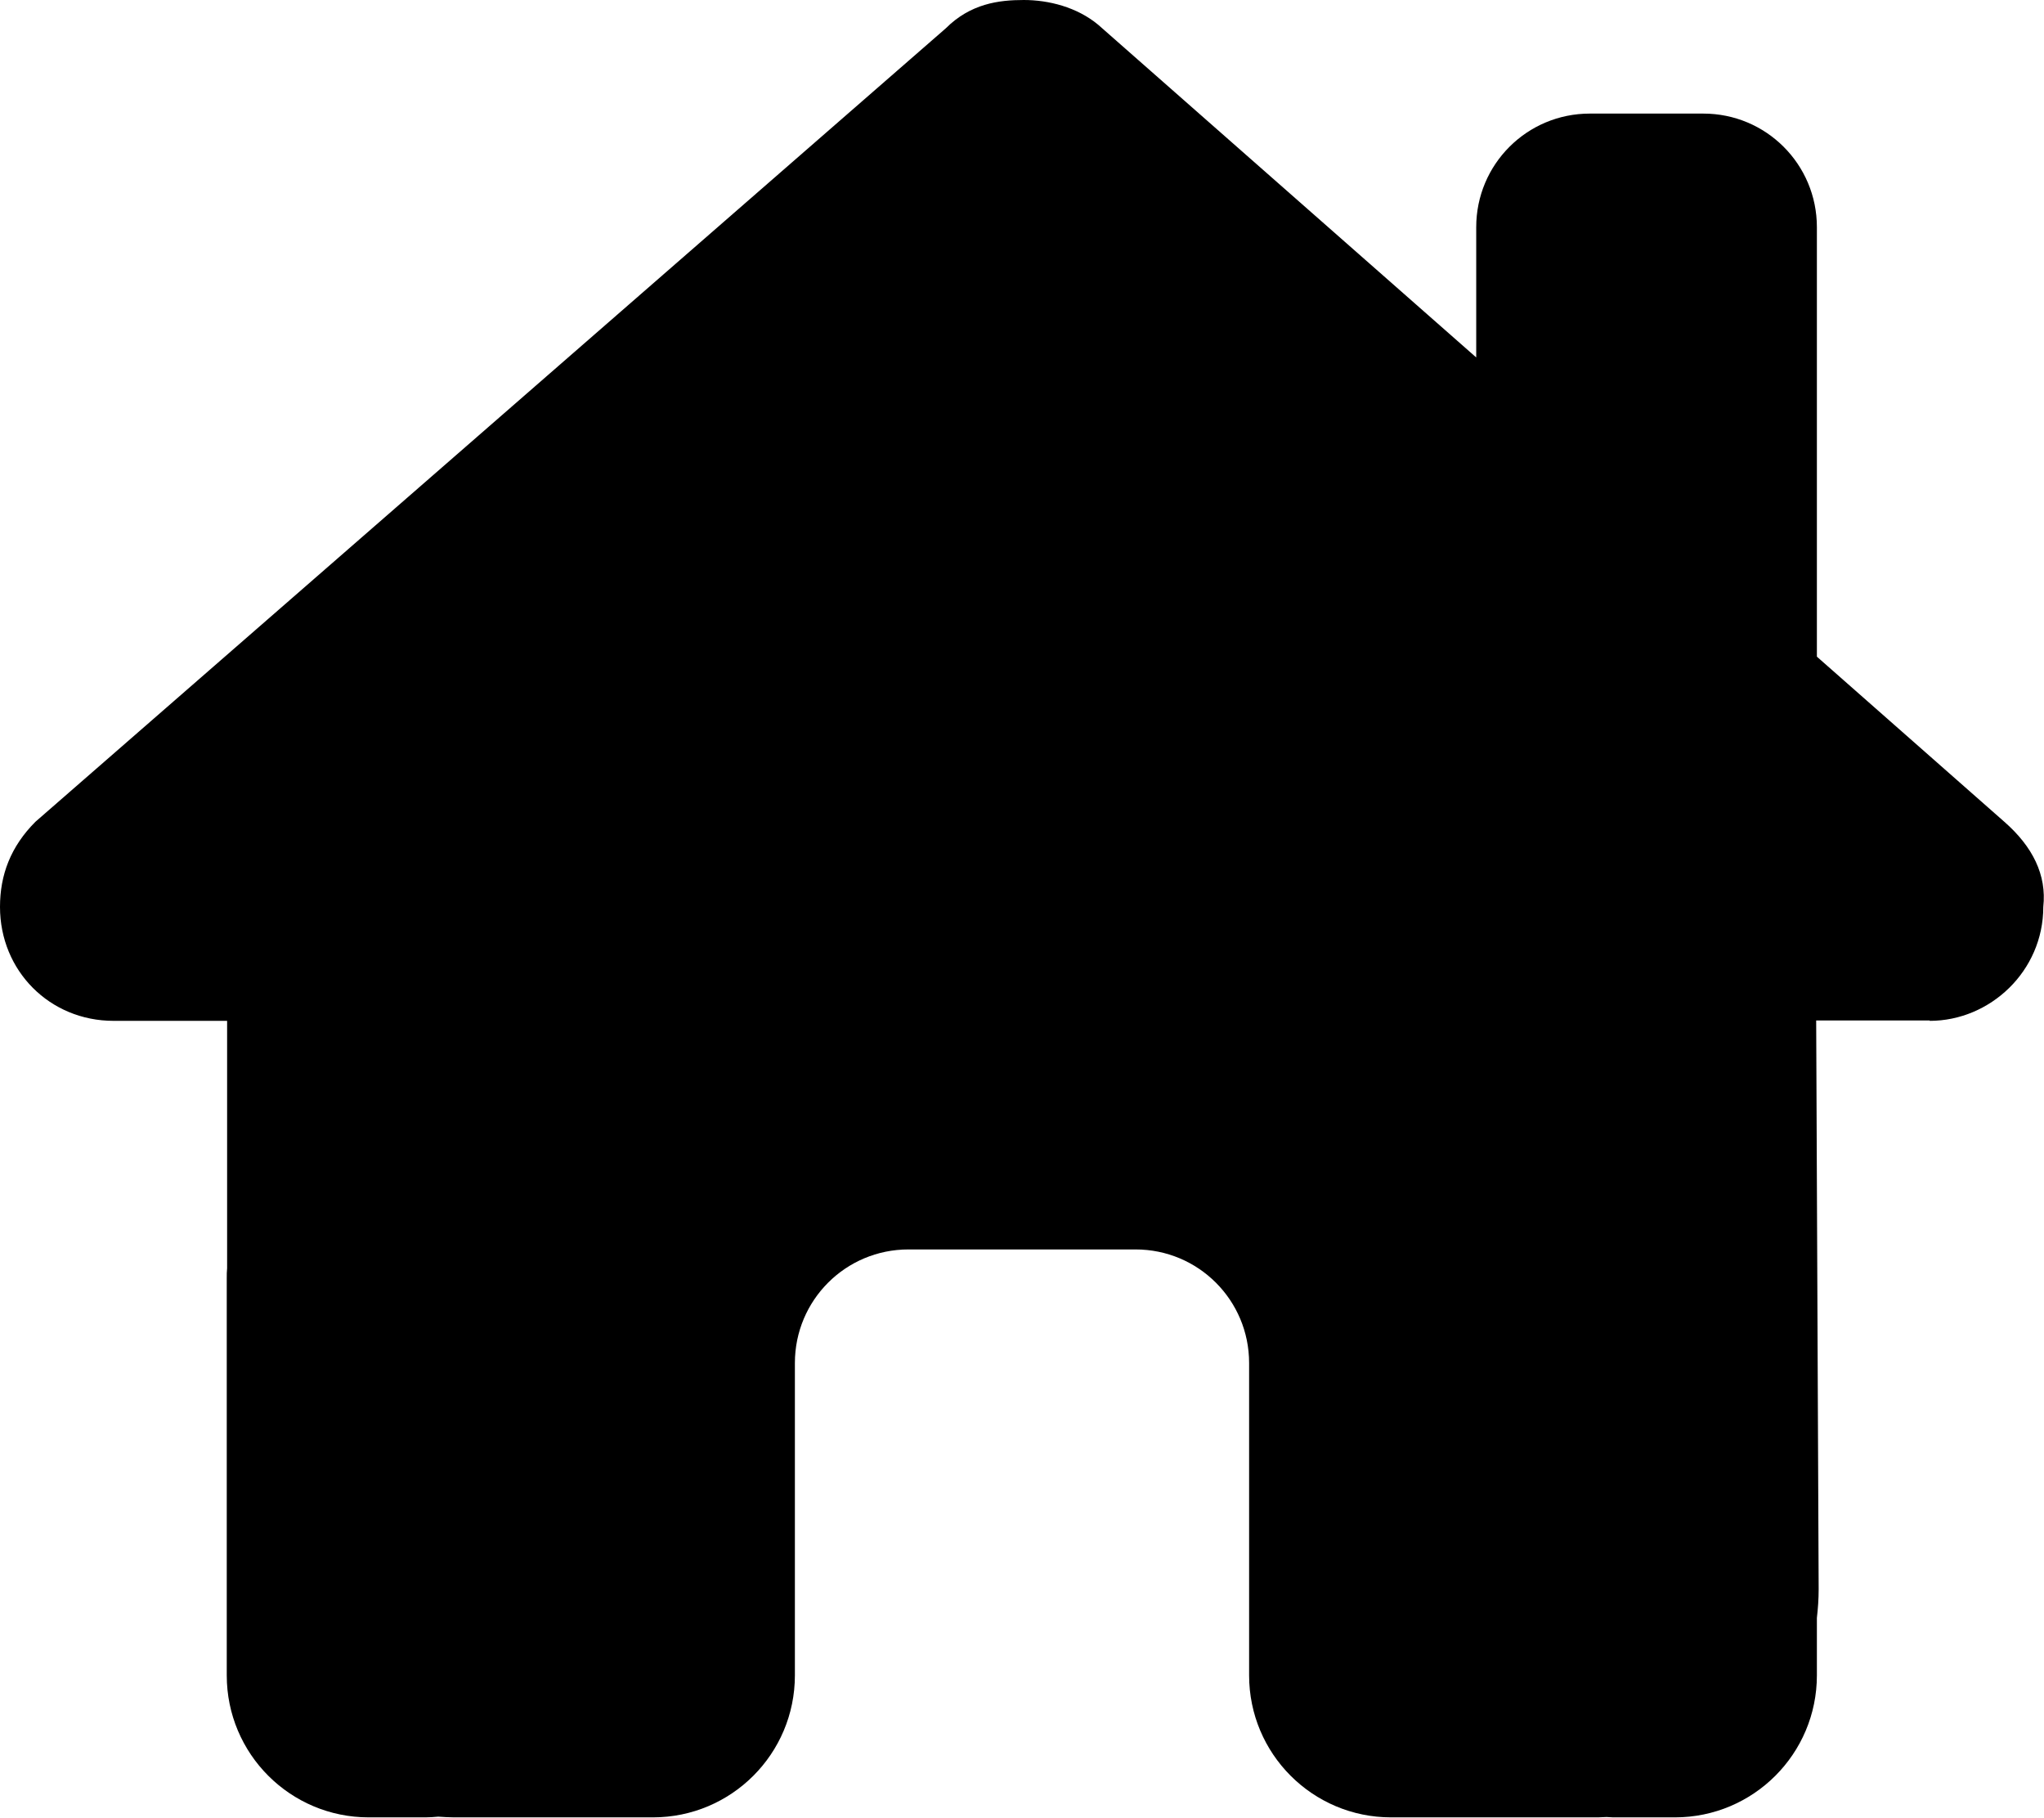
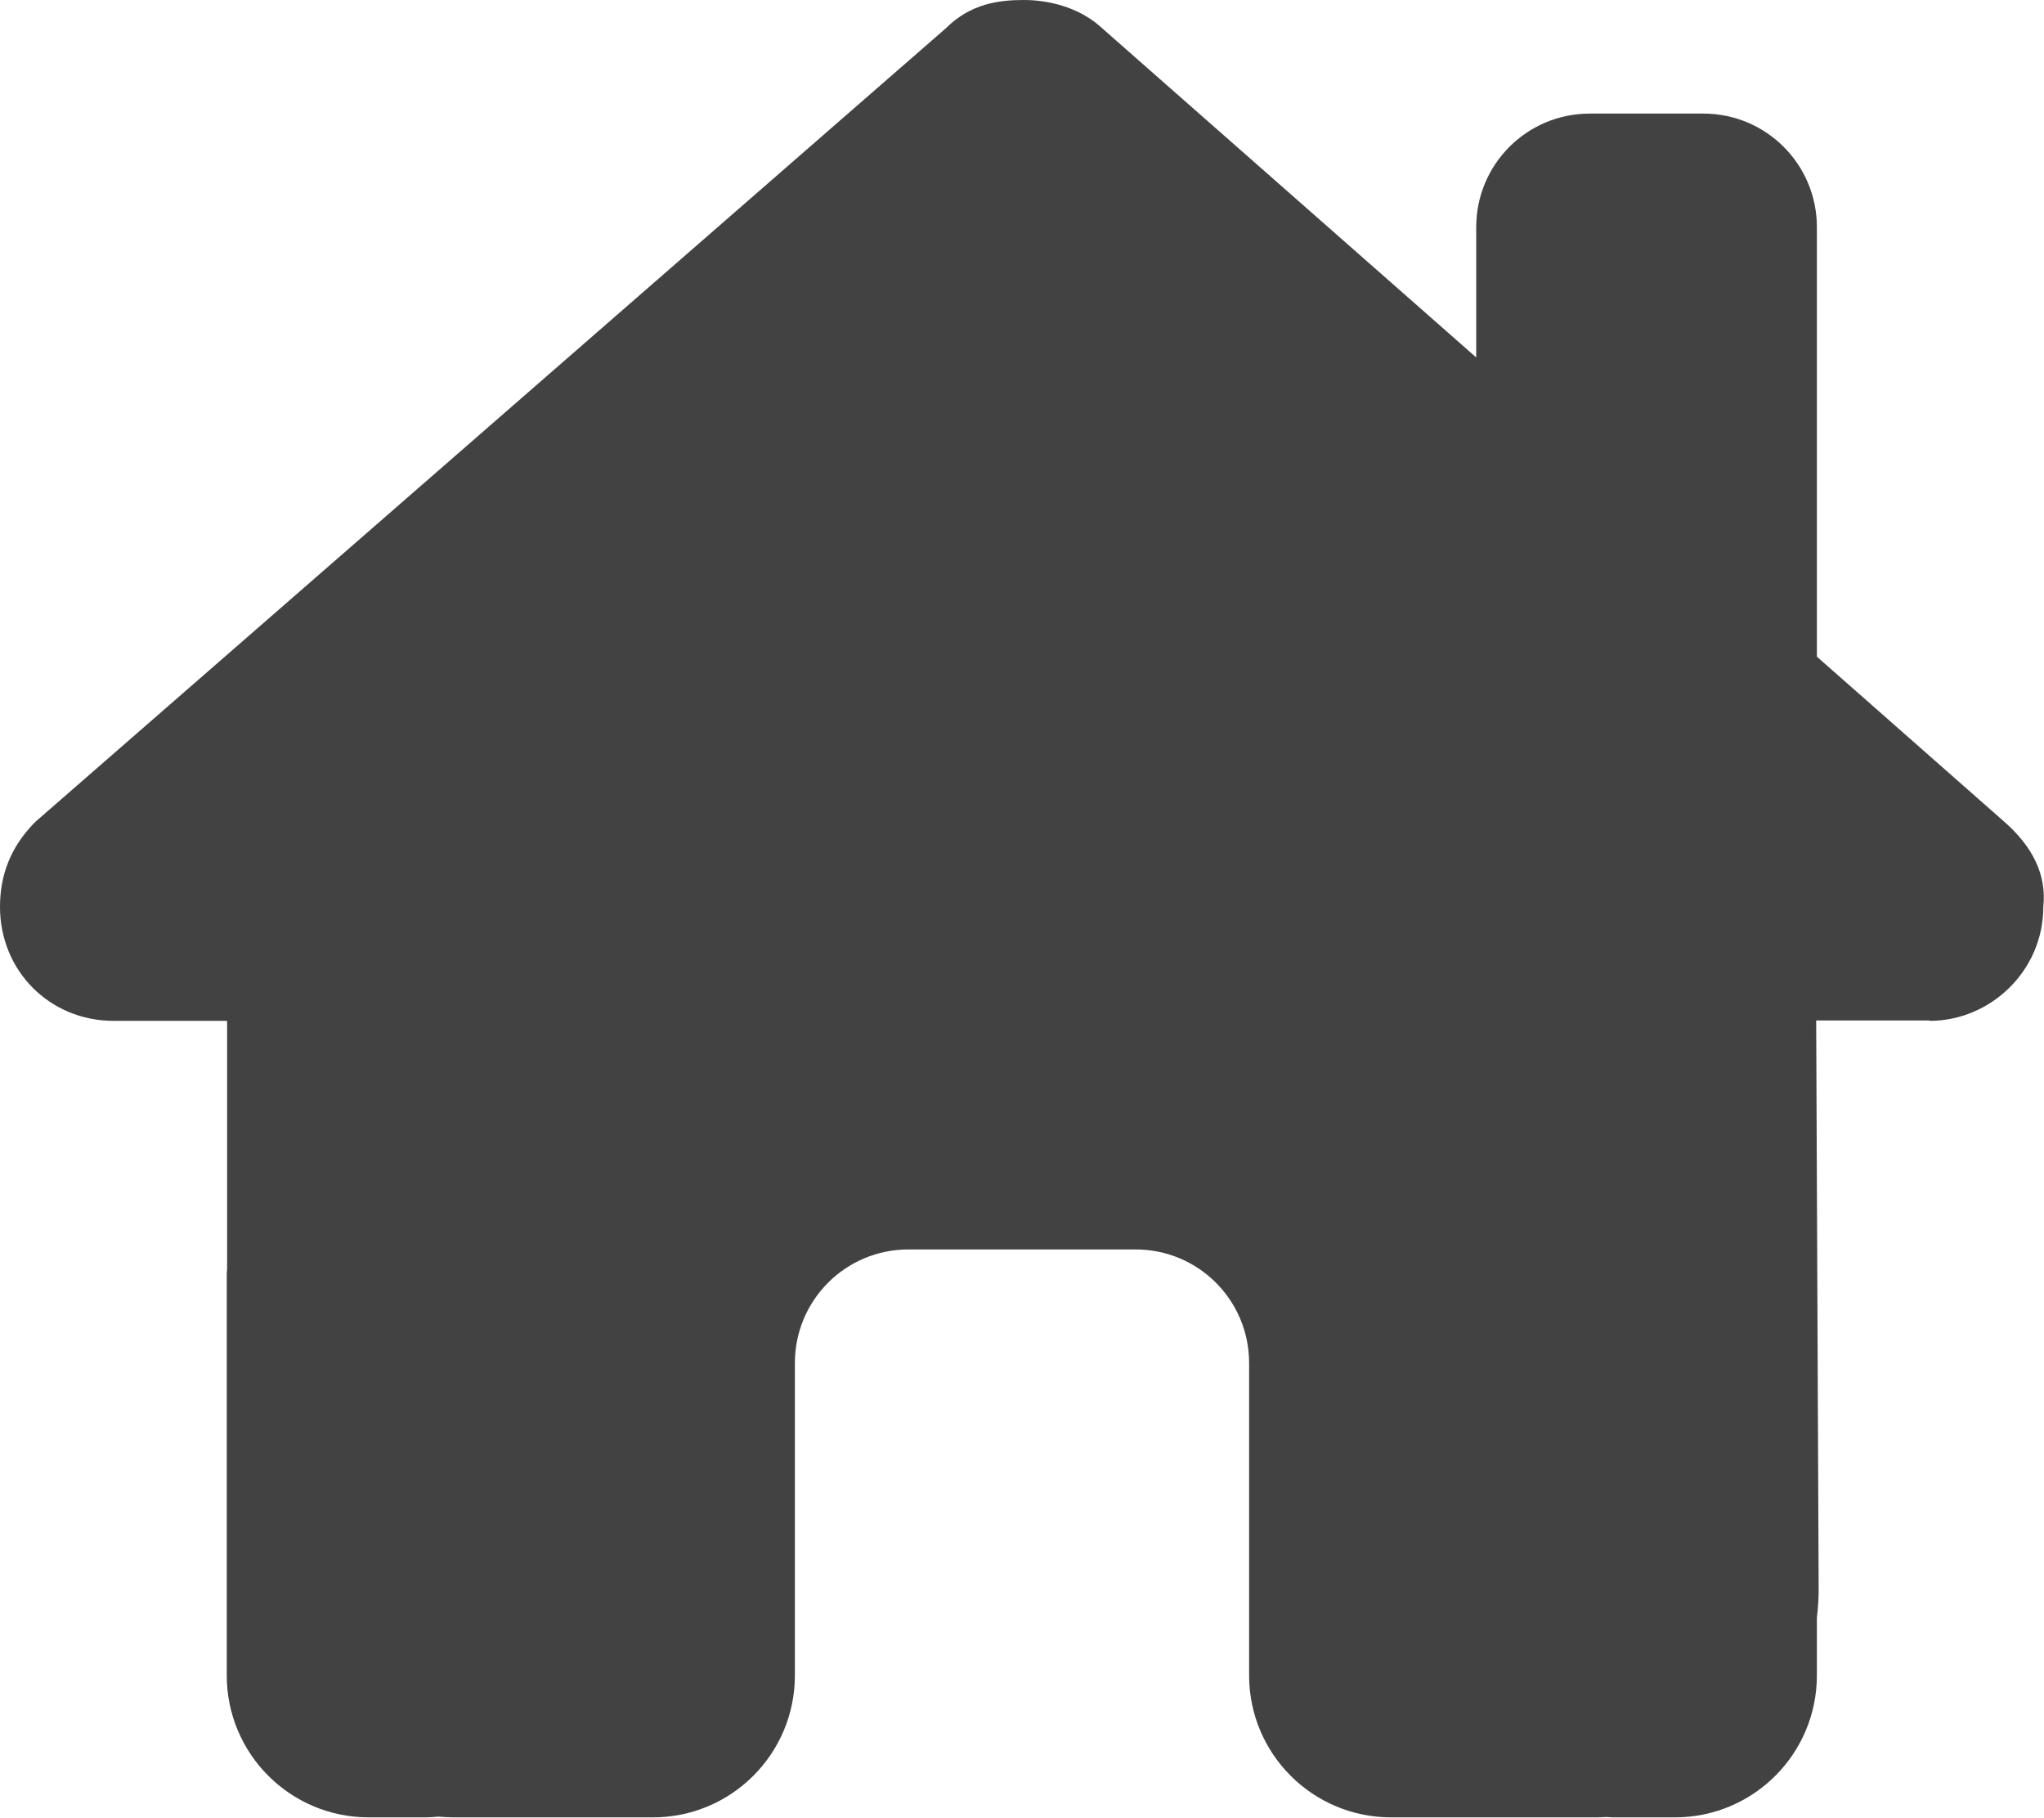
<svg xmlns="http://www.w3.org/2000/svg" viewBox="0 0 576 512">
-   <path d="M543.8 287.6c17 0 32-14 32-32.1c1-9-3-17-11-24L512 185V64c0-17.7-14.3-32-32-32H448c-17.7 0-32 14.3-32 32v36.7L309.5 7c-6-5-14-7-21-7s-15 1-22 8L10 231.5c-7 7-10 15-10 24c0 18 14 32.1 32 32.1h32v69.7c-.1 .9-.1 1.8-.1 2.8V472c0 22.1 17.9 40 40 40h16c1.2 0 2.4-.1 3.6-.2c1.5 .1 3 .2 4.5 .2H160h24c22.1 0 40-17.9 40-40V448 384c0-17.7 14.3-32 32-32h64c17.7 0 32 14.3 32 32v64 24c0 22.1 17.9 40 40 40h24 32.5c1.4 0 2.8 0 4.2-.1c1.1 .1 2.2 .1 3.3 .1h16c22.1 0 40-17.9 40-40V455.8c.3-2.6 .5-5.3 .5-8.1l-.7-160.2h32z" />
+   <path fill="#424242" d="M543.8 287.6c17 0 32-14 32-32.1c1-9-3-17-11-24L512 185V64c0-17.7-14.3-32-32-32H448c-17.7 0-32 14.3-32 32v36.7L309.5 7c-6-5-14-7-21-7s-15 1-22 8L10 231.5c-7 7-10 15-10 24c0 18 14 32.1 32 32.1h32v69.7c-.1 .9-.1 1.8-.1 2.8V472c0 22.1 17.9 40 40 40h16c1.2 0 2.4-.1 3.6-.2c1.5 .1 3 .2 4.5 .2H160h24c22.1 0 40-17.9 40-40V448 384c0-17.7 14.3-32 32-32h64c17.7 0 32 14.3 32 32v64 24c0 22.1 17.9 40 40 40h24 32.5c1.4 0 2.8 0 4.2-.1c1.1 .1 2.2 .1 3.3 .1h16c22.1 0 40-17.9 40-40V455.8c.3-2.6 .5-5.3 .5-8.1l-.7-160.2h32z" />
</svg>
